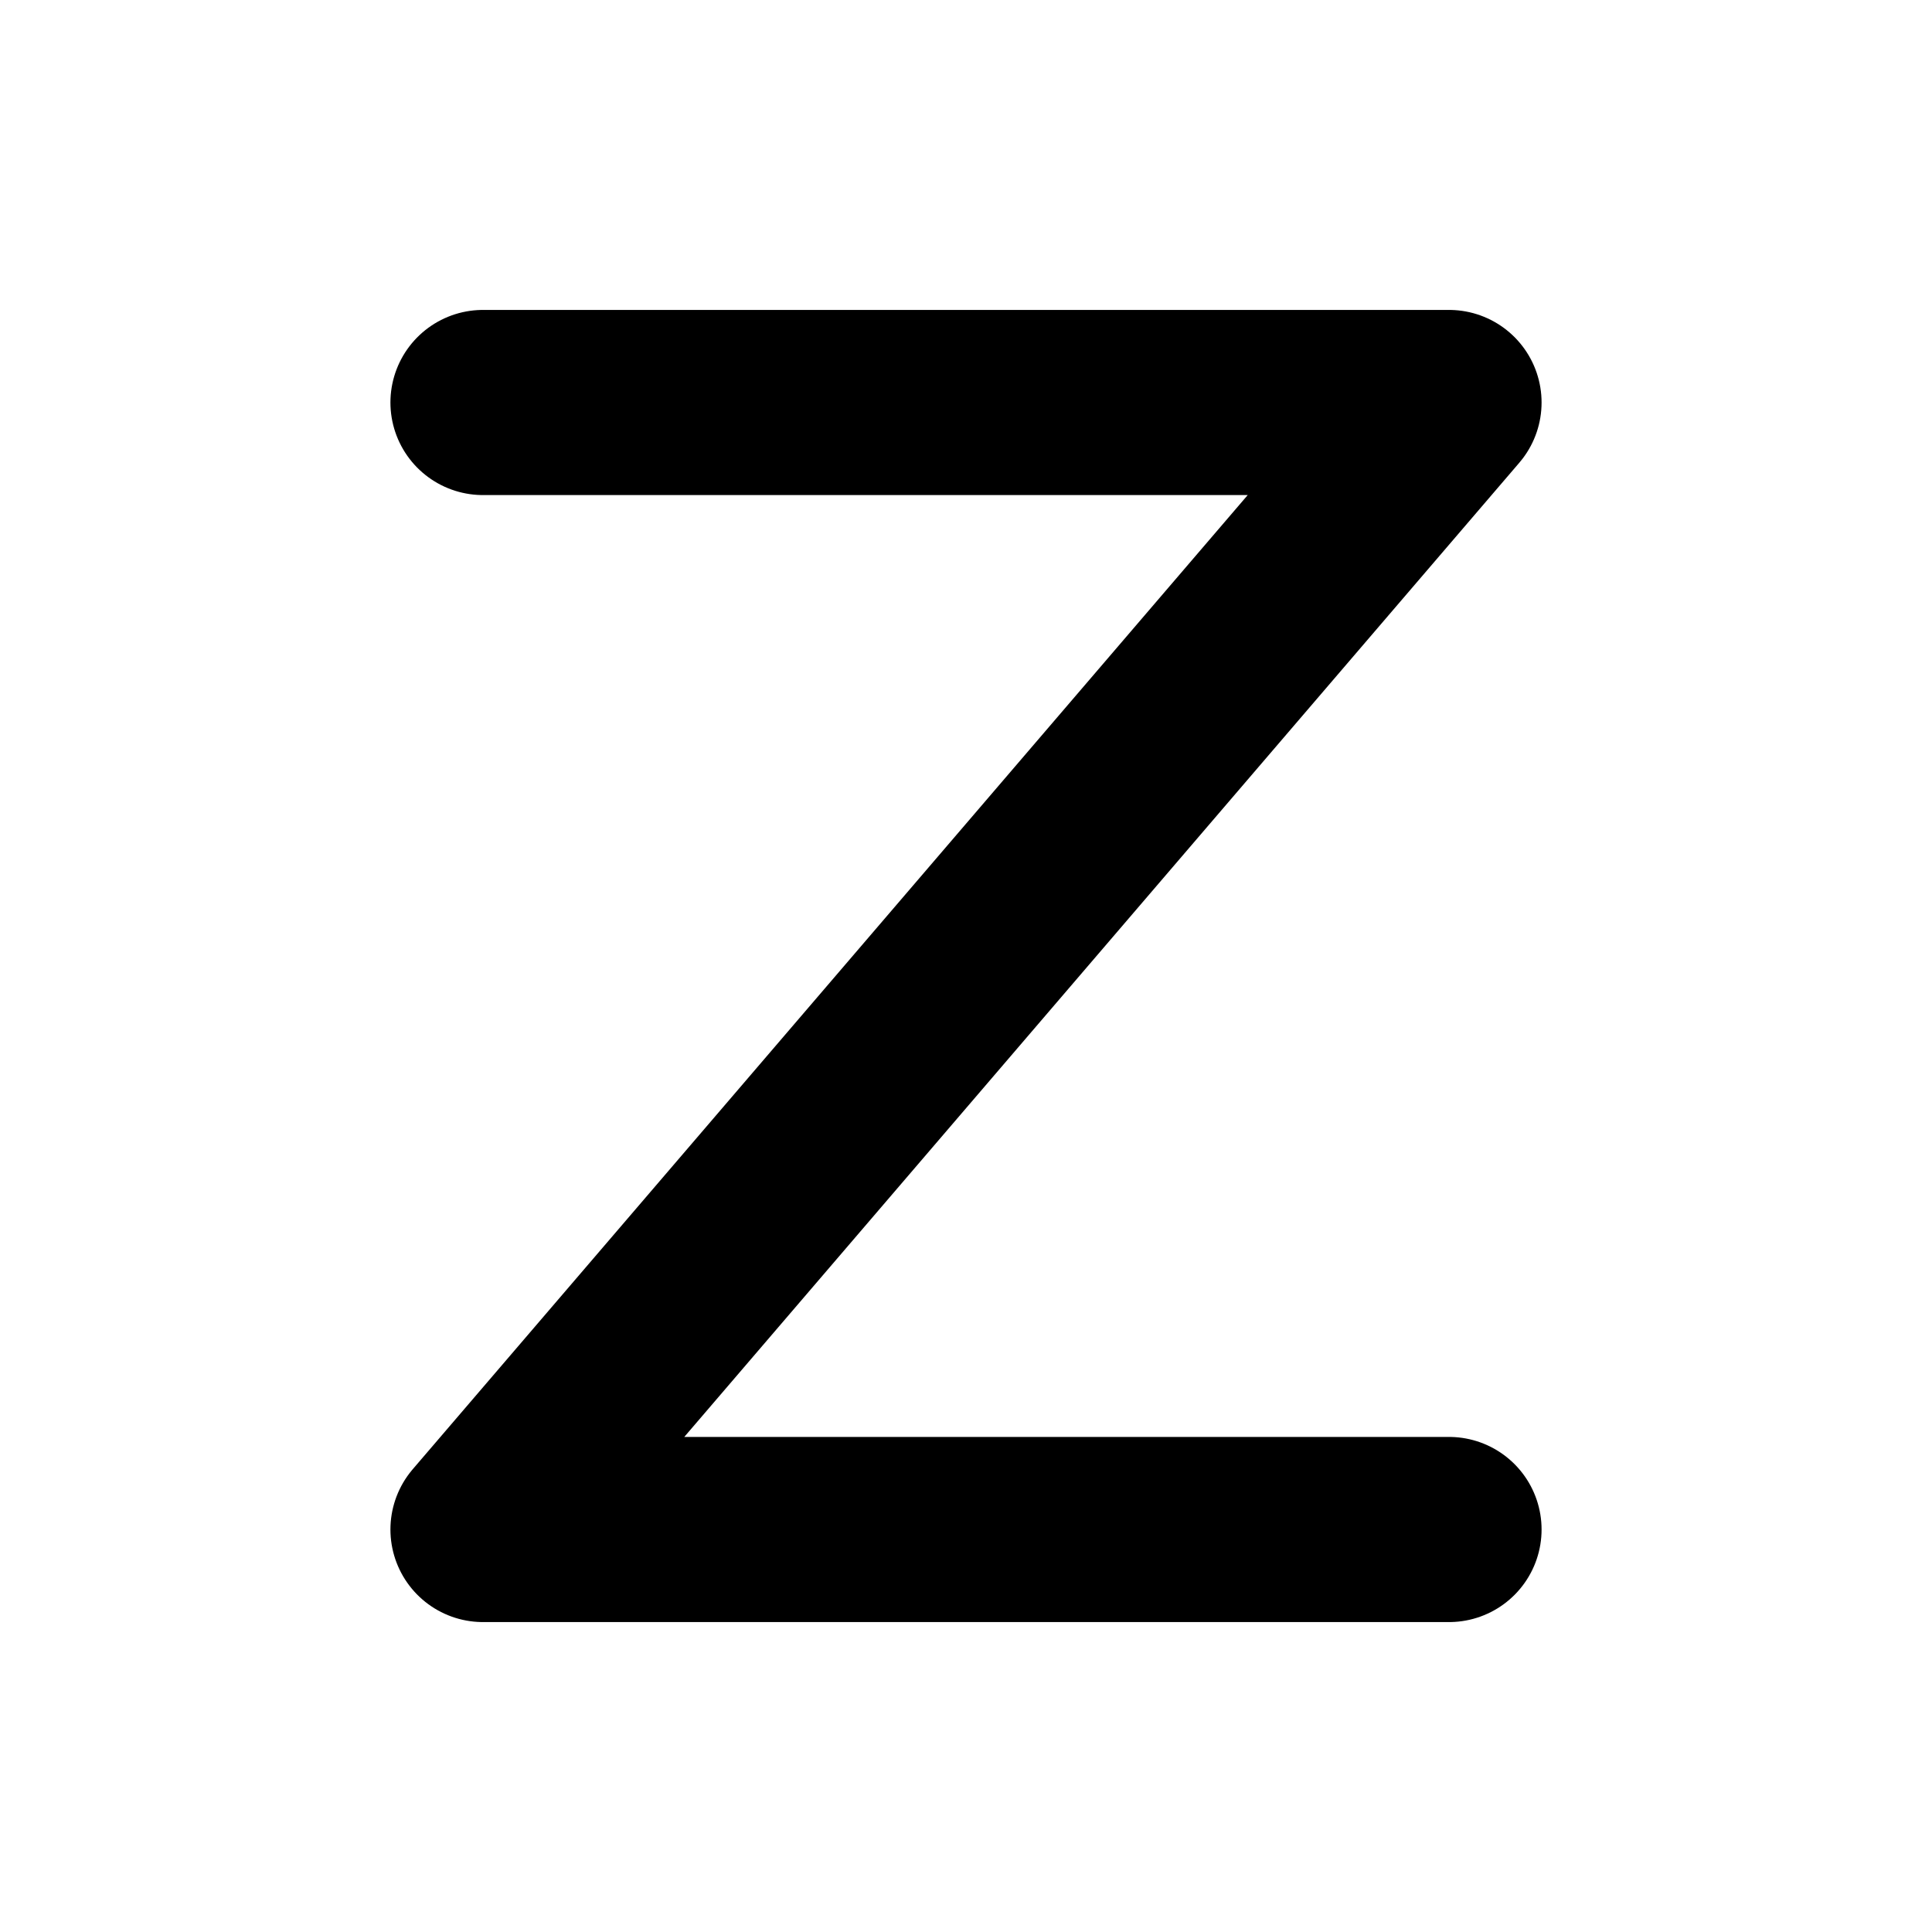
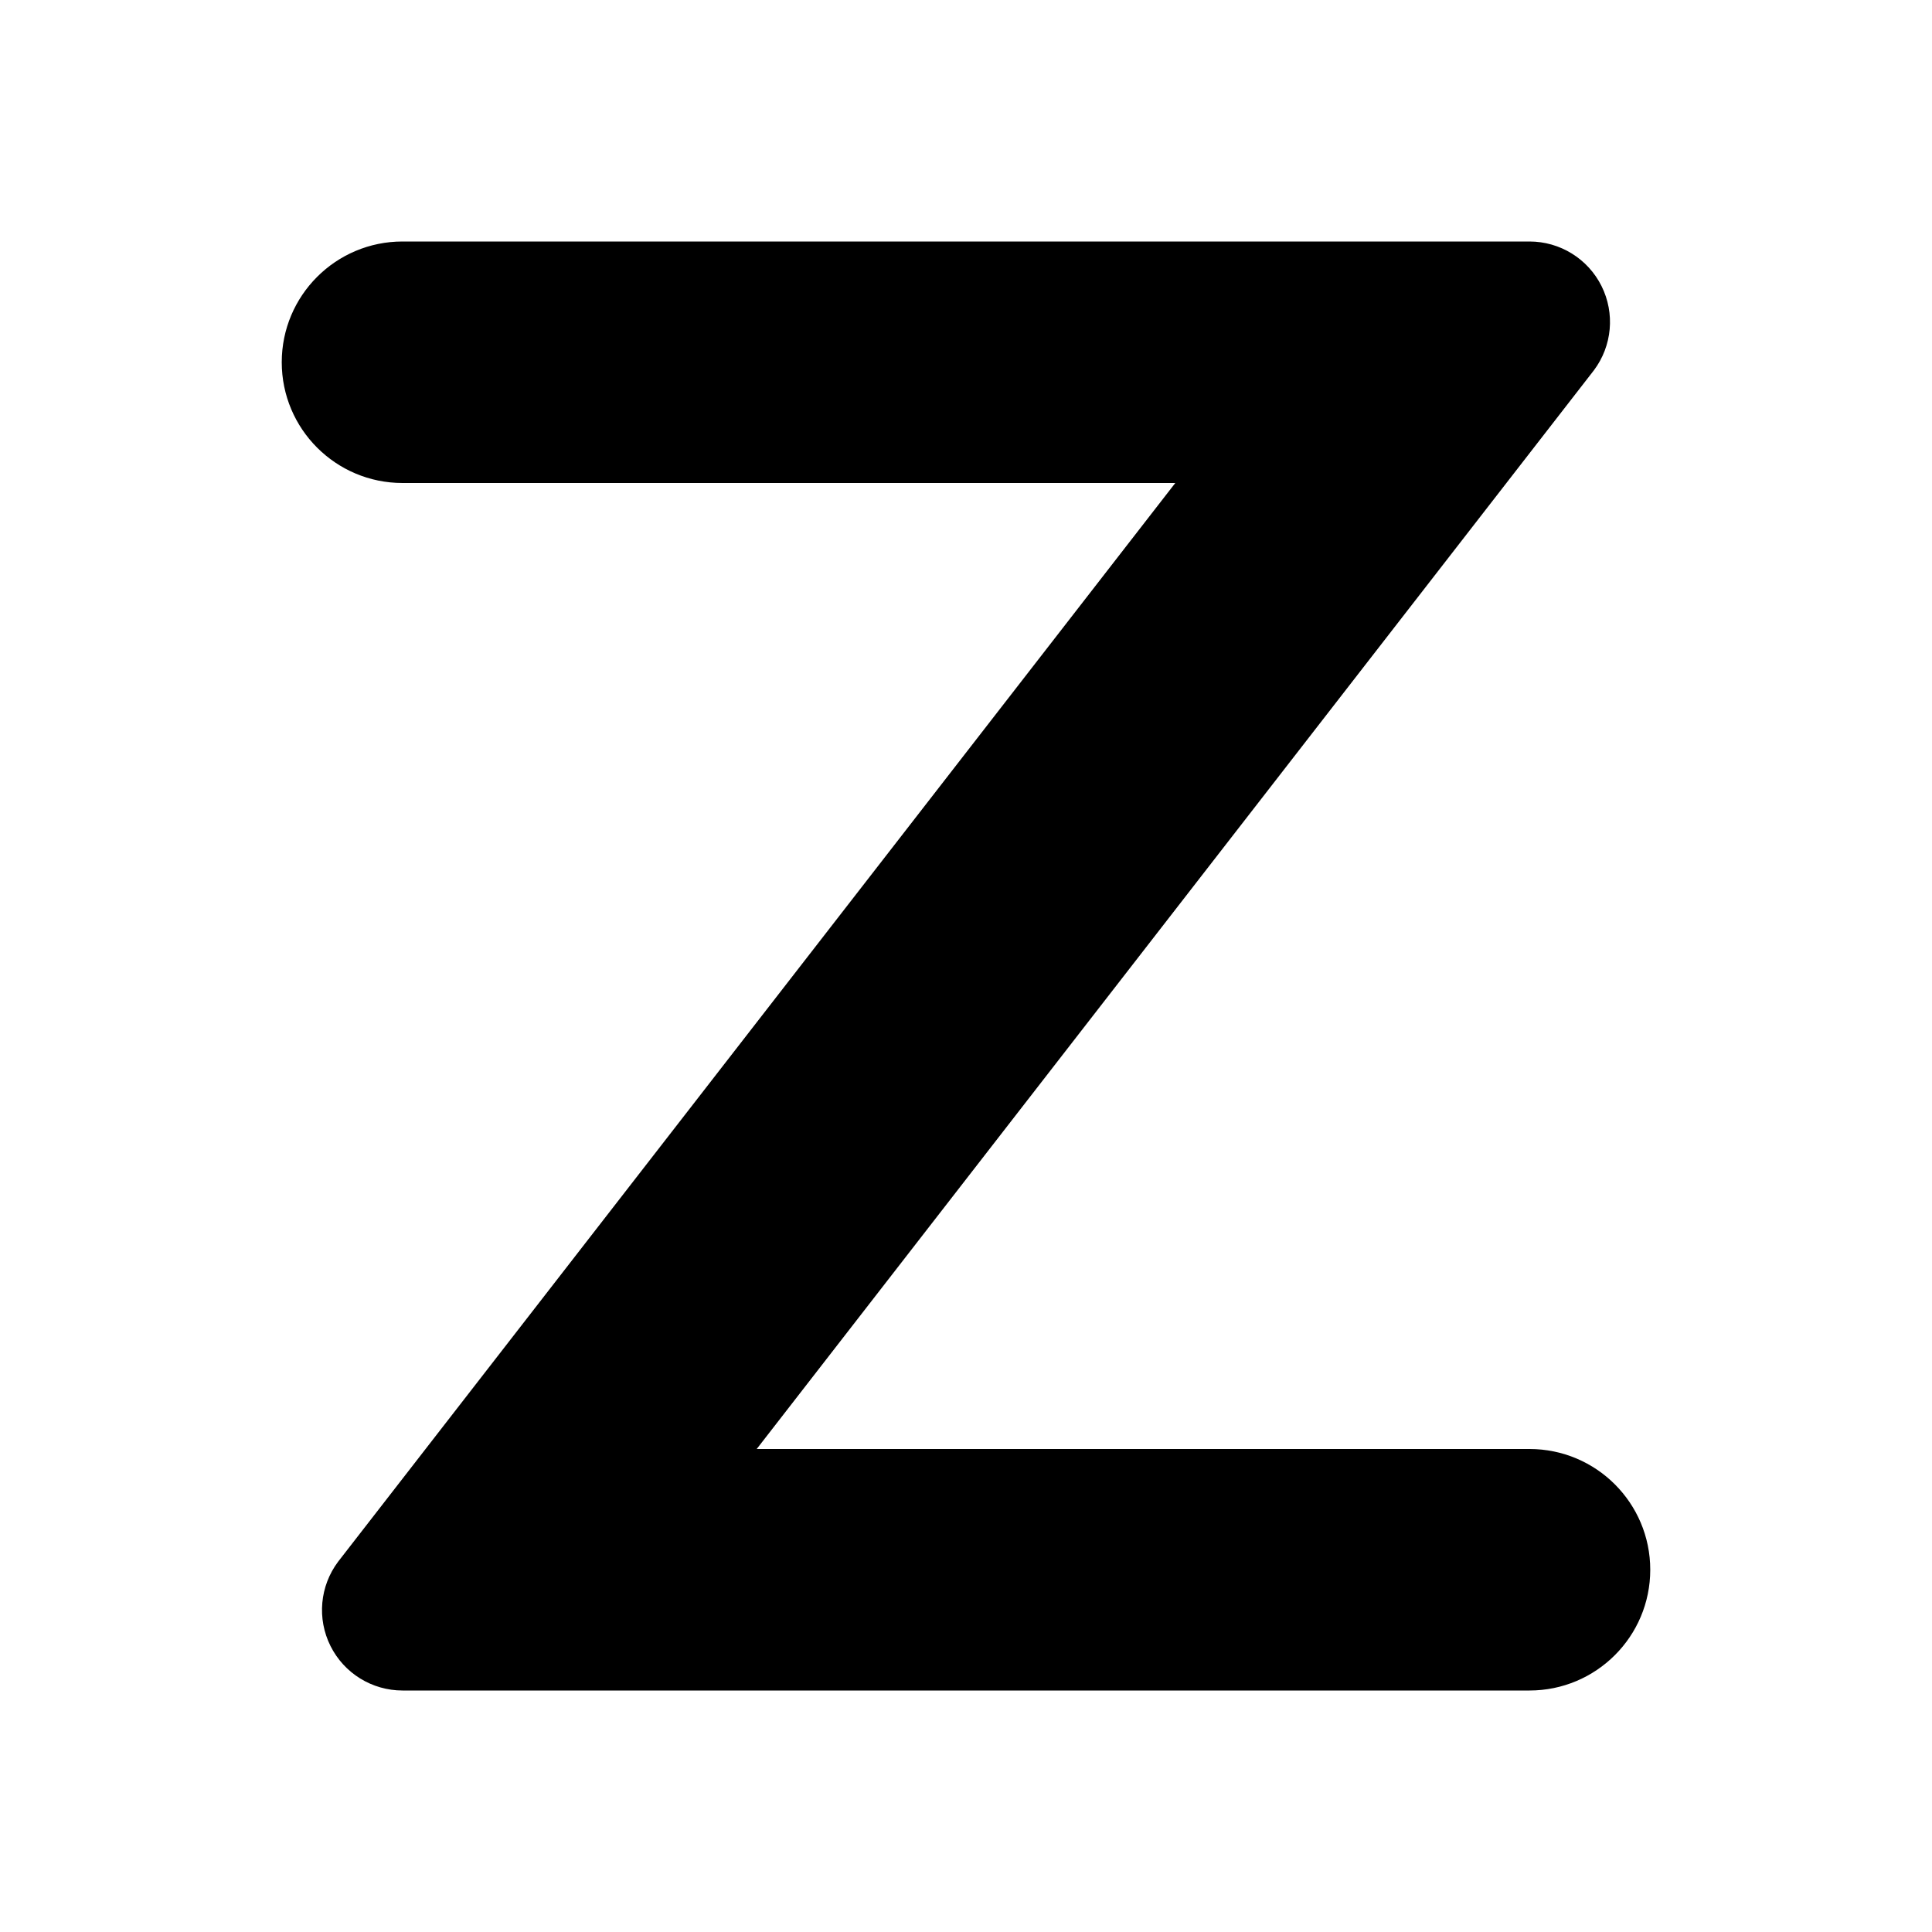
- <svg xmlns="http://www.w3.org/2000/svg" viewBox="0 0 24 24" fill="none" stroke="currentColor" stroke-width="2.3" stroke-linecap="round" stroke-linejoin="round">
-   <path d="M6 5 H18 L6 19 H18" />
+ <svg xmlns="http://www.w3.org/2000/svg" viewBox="0 0 24 24" fill="currentColor">
+   <path d="M5 3 H19 A1 1 0 0 1 19.8 4.6 L9.4 18 H19 A1 1 0 0 1 19 21 H5 A1 1 0 0 1 4.2 19.4 L14.6 6 H5 A1 1 0 0 1 5 3 Z" />
</svg>
